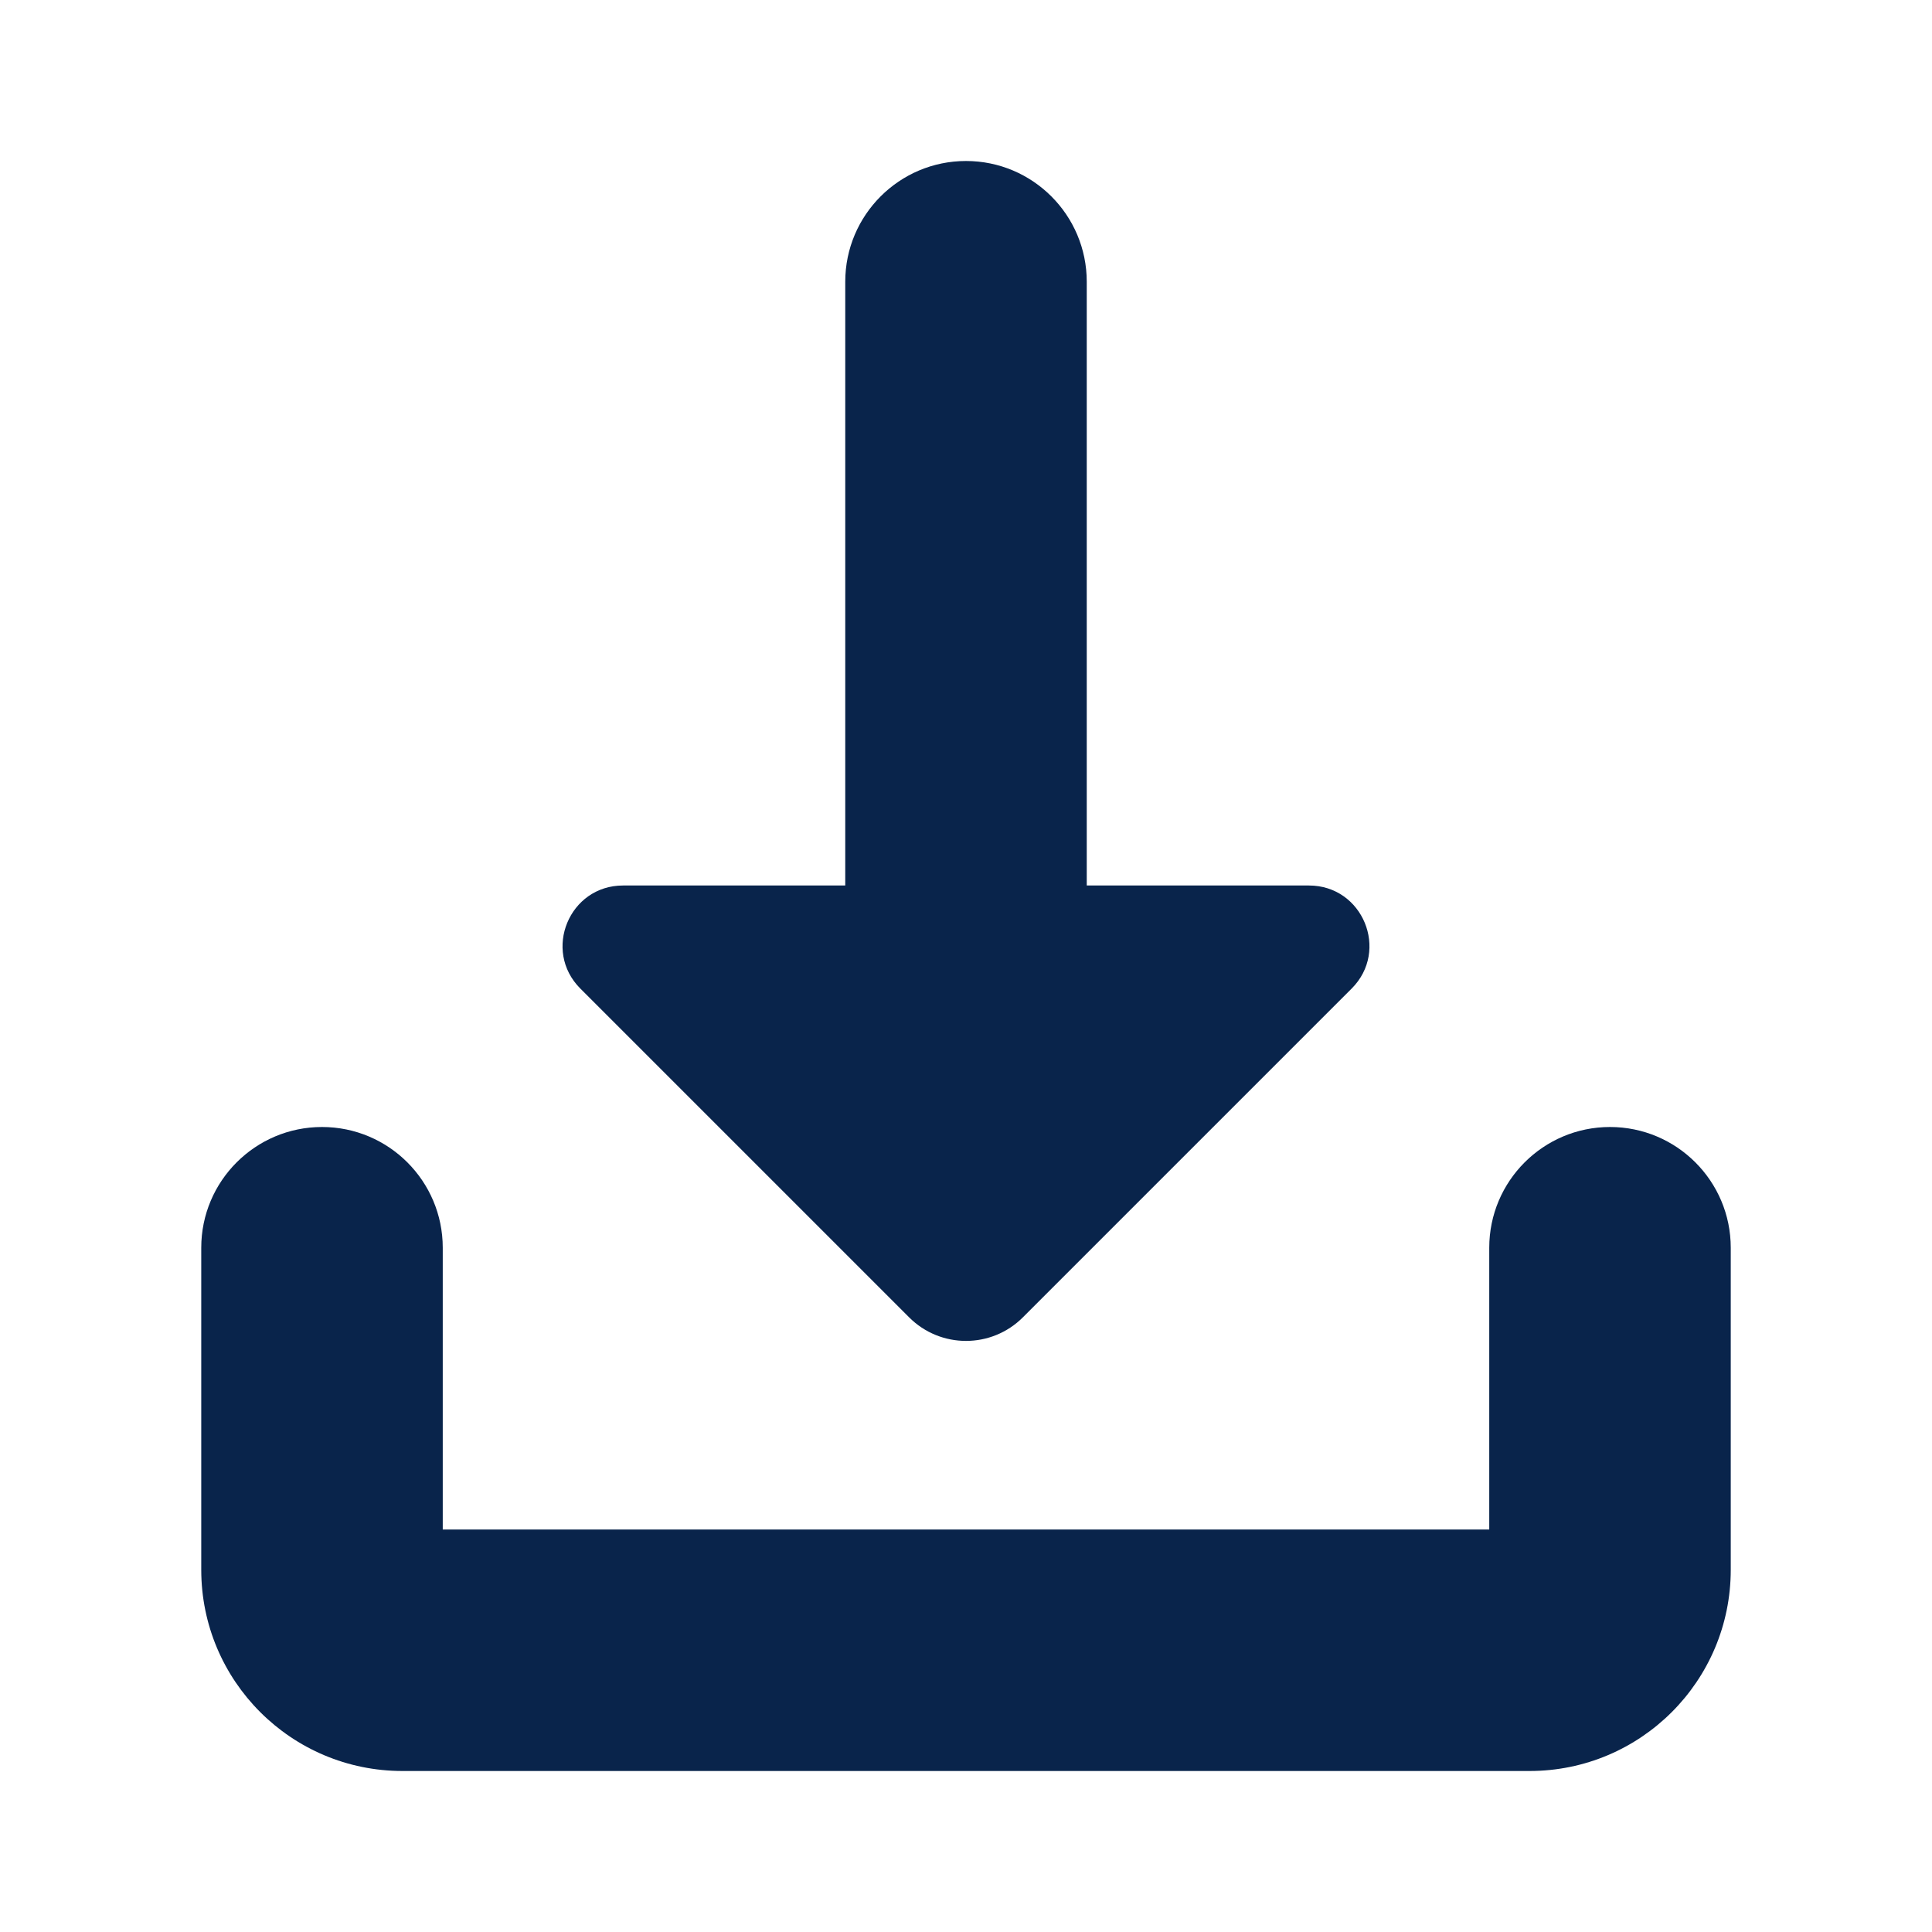
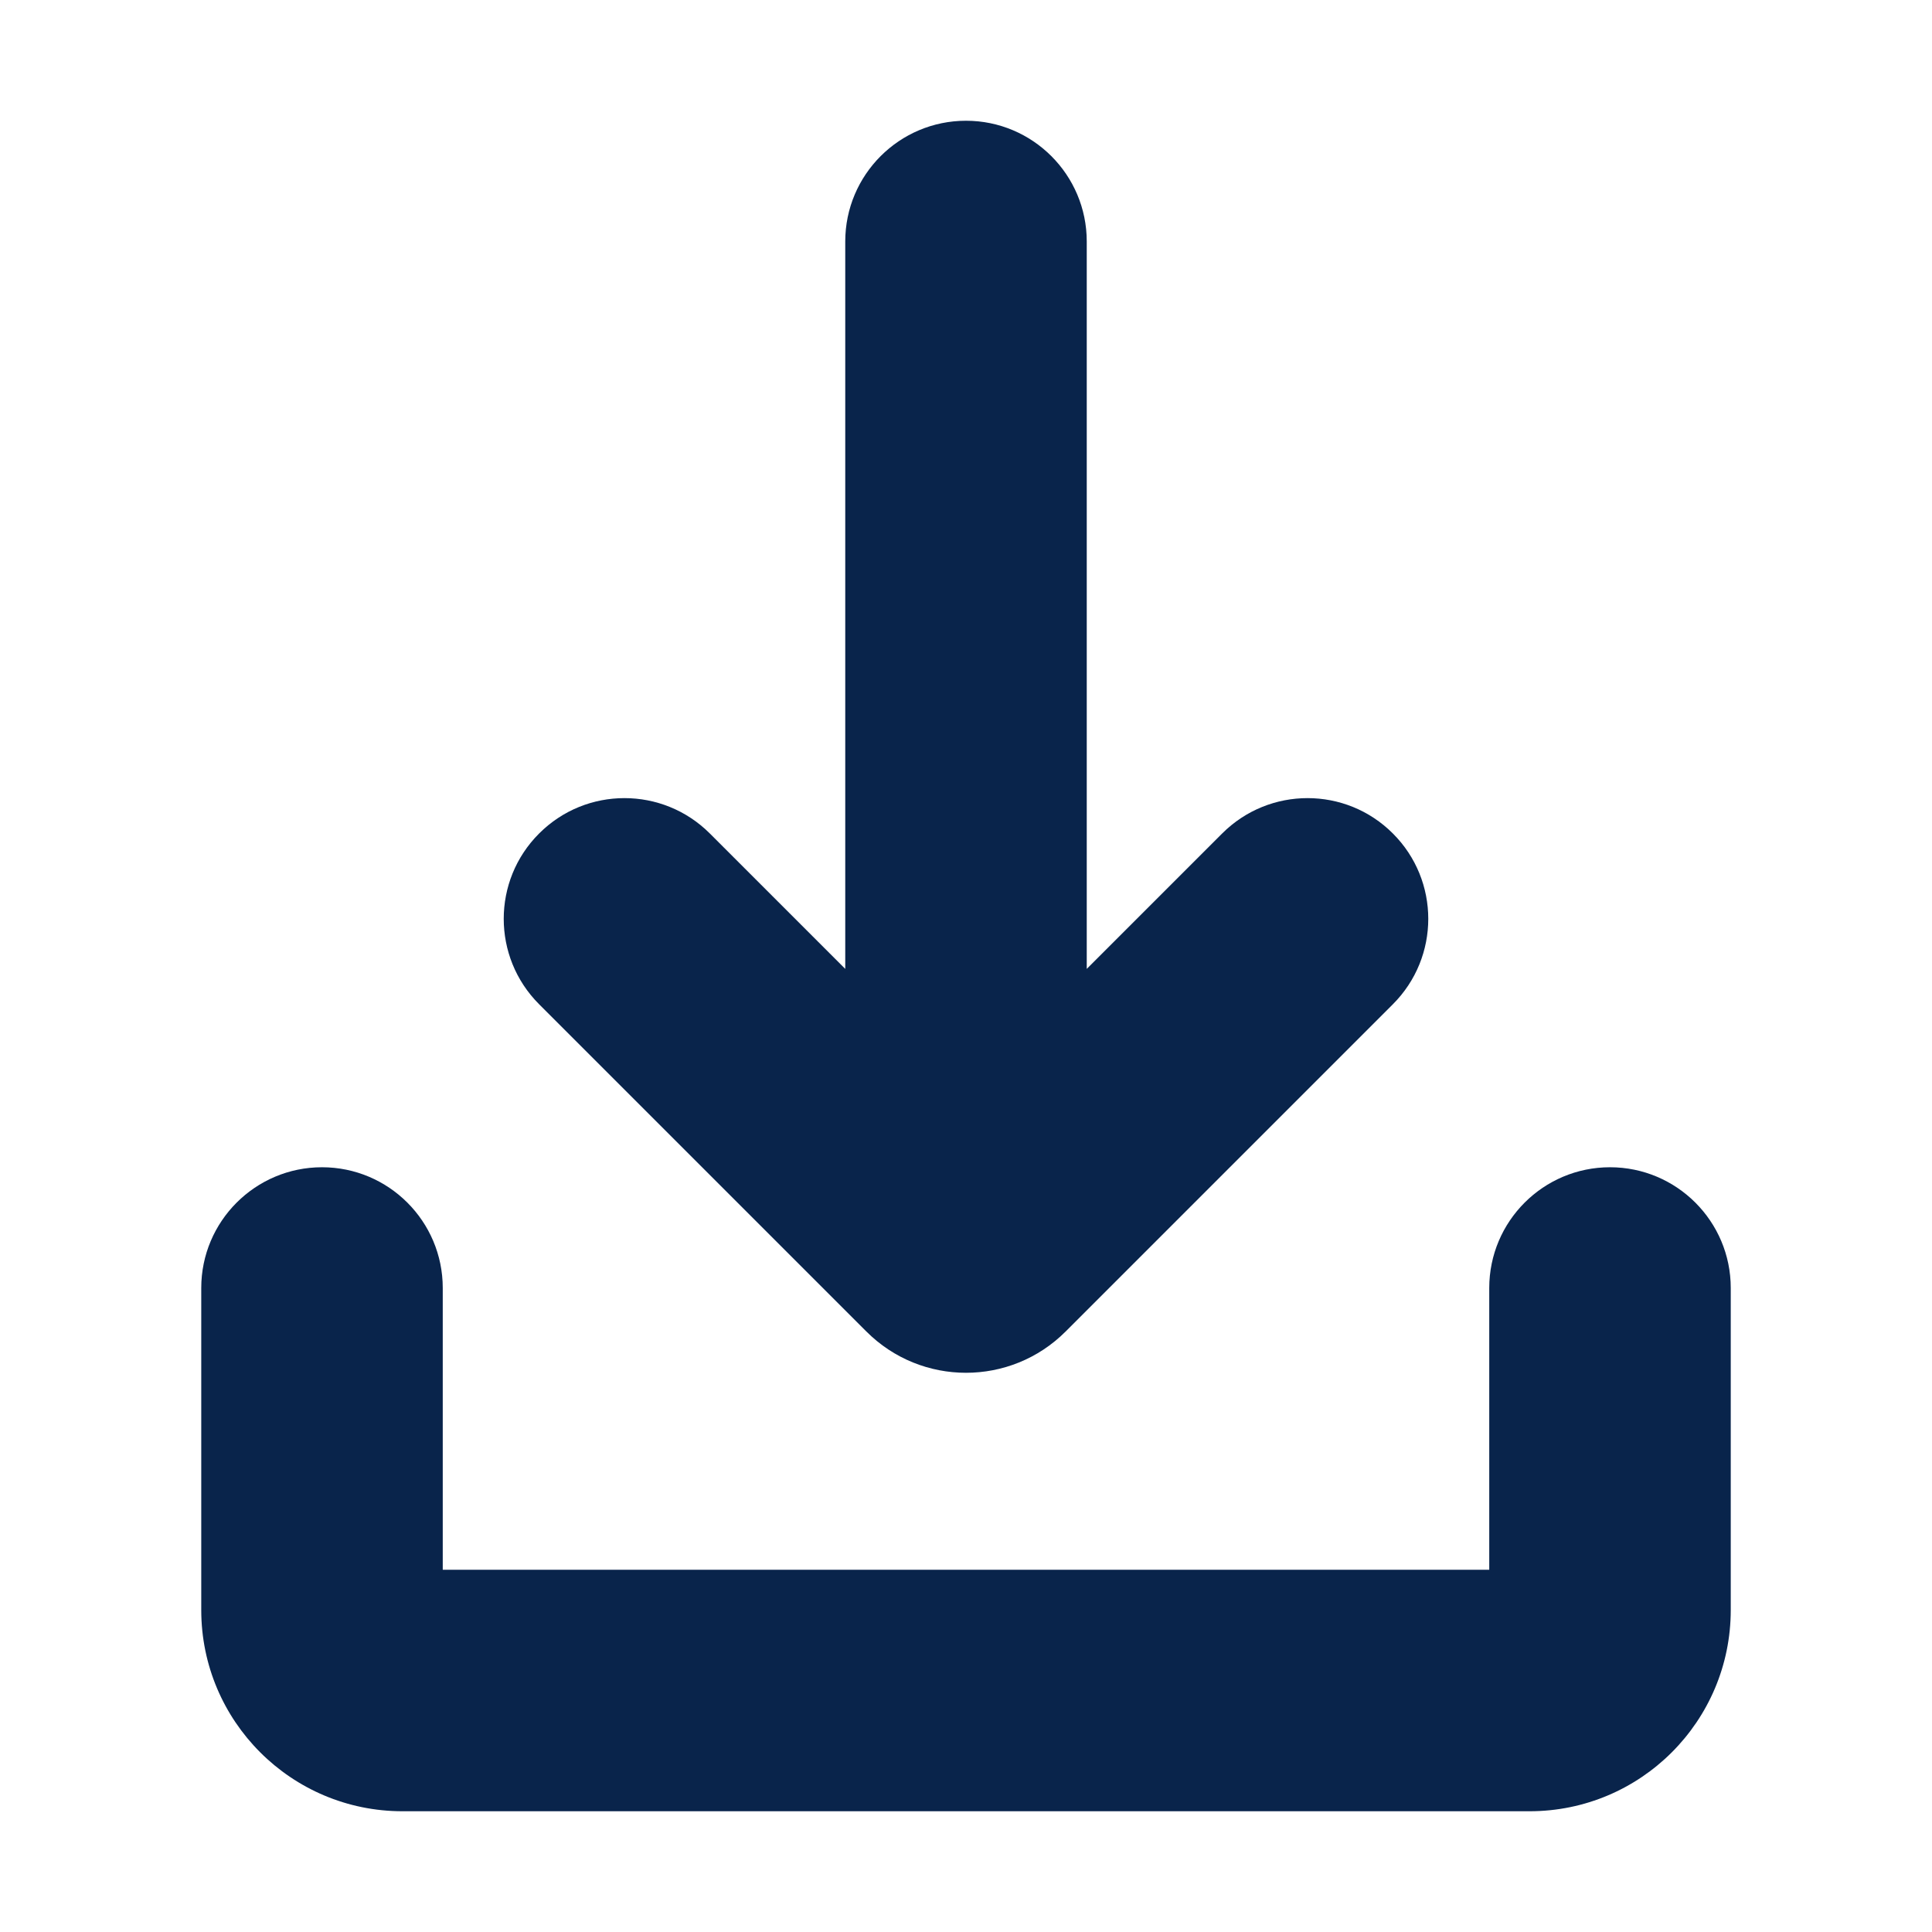
<svg xmlns="http://www.w3.org/2000/svg" width="24px" height="24px" viewBox="0 0 24 24" version="1.1">
  <g id="页面-1" stroke="none" stroke-width="1" fill="none" fill-rule="evenodd">
-     <g id="File" transform="translate(-336, -48)" fill-rule="nonzero">
-       <g id="download_2_fill" transform="translate(336, 48)">
-         <rect id="矩形" x="0" y="0" width="24" height="24" />
-         <path d="M20,14 C20.828,14 21.5,14.672 21.5,15.5 L21.5,19.5 C21.5,20.881 20.381,22 19,22 L5,22 C3.619,22 2.5,20.881 2.5,19.5 L2.5,15.5 C2.5,14.672 3.172,14 4,14 C4.828,14 5.5,14.672 5.5,15.5 L5.5,19 L18.5,19 L18.5,15.5 C18.5,14.672 19.172,14 20,14 Z M12,2 C12.828,2 13.5,2.672 13.5,3.5 L13.5,11 L16.26,11 C16.929,11 17.263,11.808 16.791,12.28 L12.707,16.364 C12.317,16.755 11.683,16.755 11.293,16.364 L7.209,12.28 C6.737,11.808 7.071,11 7.74,11 L10.5,11 L10.5,3.5 C10.5,2.672 11.172,2 12,2 Z" id="形状" fill="#09244B" />
-       </g>
+     <g id="download_2_fill" fill-rule="nonzero">
+       <rect id="矩形" x="0" y="0" width="24" height="24" />
+       <path d="M20,14.5 C20.828,14.5 21.5,15.172 21.5,16 L21.5,20 C21.5,21.381 20.381,22.5 19,22.5 L5,22.5 C3.619,22.5 2.5,21.381 2.5,20 L2.5,16 C2.5,15.172 3.172,14.5 4,14.5 C4.828,14.5 5.5,15.172 5.5,16 L5.5,19.5 L18.5,19.5 L18.5,16 C18.5,15.172 19.172,14.5 20,14.5 Z M12,1.5 C12.828,1.5 13.5,2.172 13.5,3 L13.5,12.036 L15.182,10.354 C15.768,9.768 16.718,9.768 17.303,10.354 C17.889,10.939 17.889,11.889 17.303,12.475 L13.237,16.541 C12.554,17.224 11.446,17.224 10.763,16.541 L6.697,12.475 C6.111,11.889 6.111,10.939 6.697,10.354 C7.282,9.768 8.232,9.768 8.818,10.354 L10.5,12.036 L10.5,3 C10.5,2.172 11.172,1.5 12,1.5 Z" id="形状结合" fill="#09244B" />
    </g>
  </g>
</svg>
